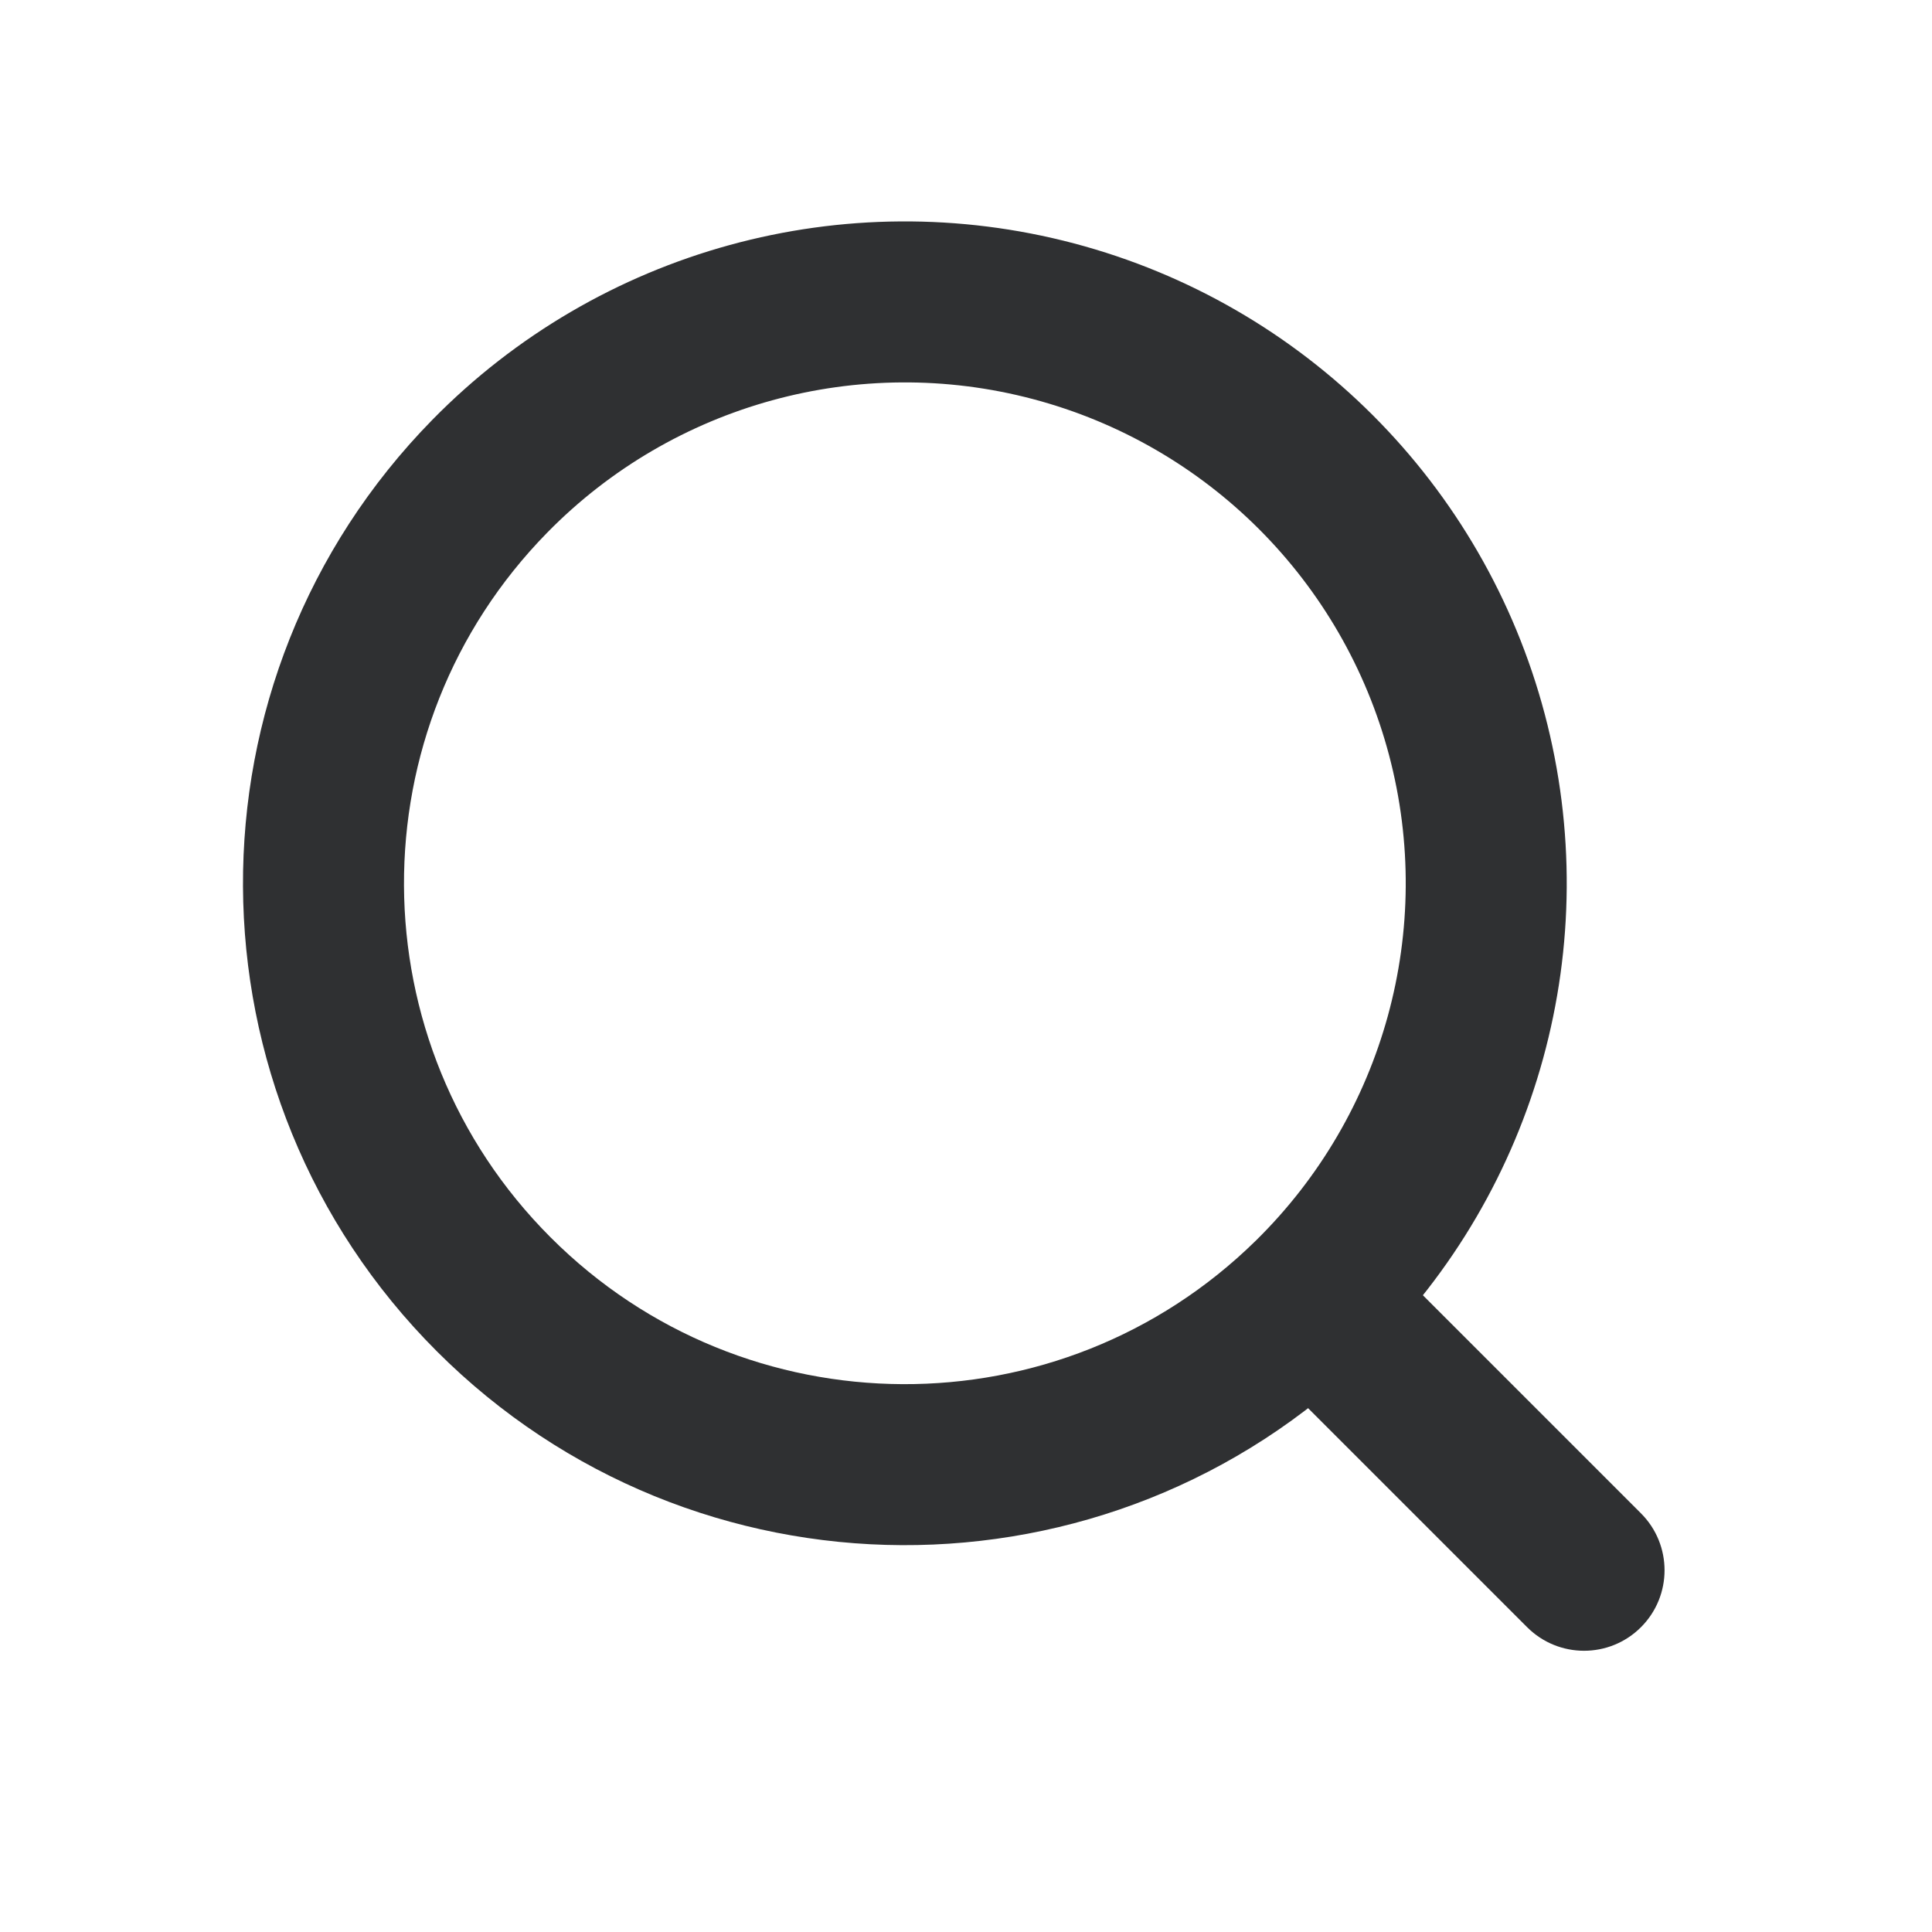
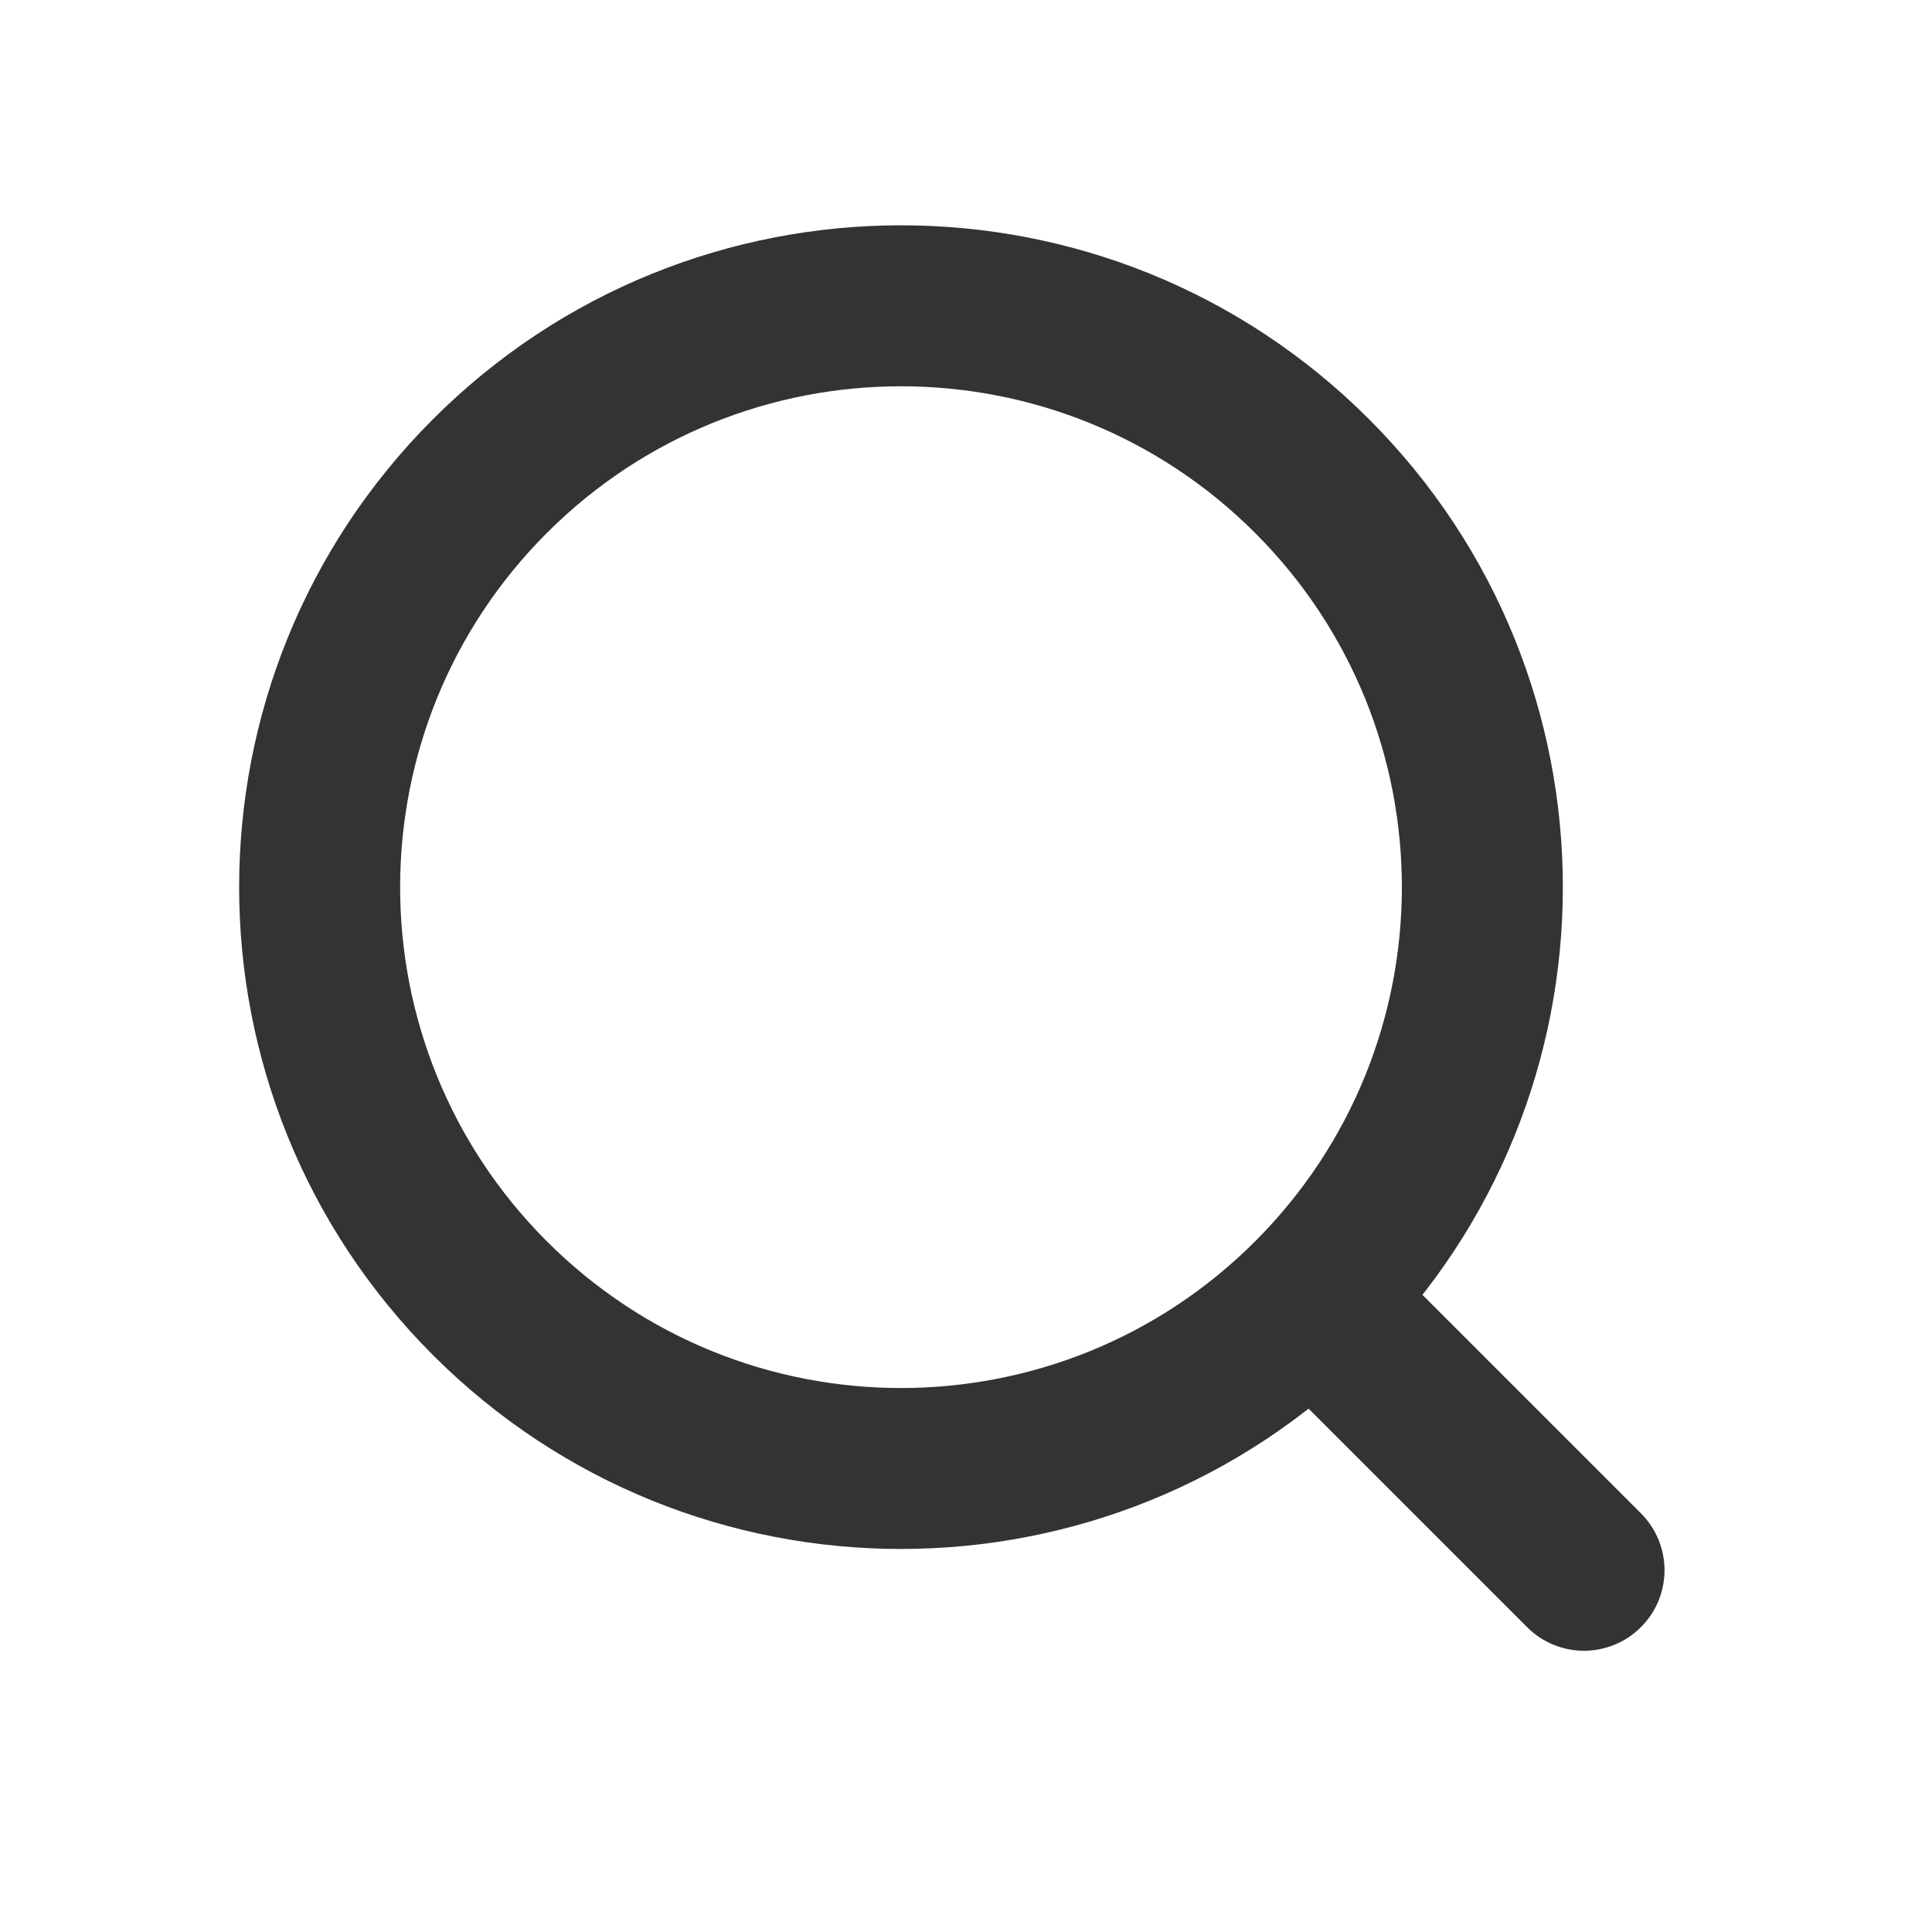
- <svg xmlns="http://www.w3.org/2000/svg" width="24" height="24" fill="none">
-   <rect x="15.435" y="16.678" width="2" height="6" rx="1" transform="rotate(-45 15.435 16.678)" fill="#2F3032" />
-   <path clip-rule="evenodd" d="M16.299 16.127A7.222 7.222 0 1 0 6.086 5.914a7.222 7.222 0 0 0 10.213 10.213z" stroke="#2F3032" stroke-width="2" stroke-linecap="round" stroke-linejoin="round" />
+ <svg xmlns="http://www.w3.org/2000/svg" fill="none" height="24" viewBox="0 0 24 24" width="24">
+   <g fill="#333">
+     <path d="m16.142 17.385c-.391-.391-.391-1.024 0-1.414.391-.391 1.024-.391 1.414 0l2.828 2.828c.391.391.391 1.024 0 1.414-.391.391-1.024.391-1.414 0z" />
+     <path clip-rule="evenodd" d="m5.379 5.207c3.211-3.211 8.417-3.211 11.627 0 3.211 3.211 3.211 8.417 0 11.627s-8.417 3.211-11.627 0c-3.211-3.211-3.211-8.417 0-11.627zm10.213 1.414c-2.43-2.43-6.369-2.43-8.799 0s-2.43 6.369 0 8.799 6.369 2.43 8.799 0 2.43-6.369 0-8.799z" fill-rule="evenodd" />
+   </g>
</svg>
